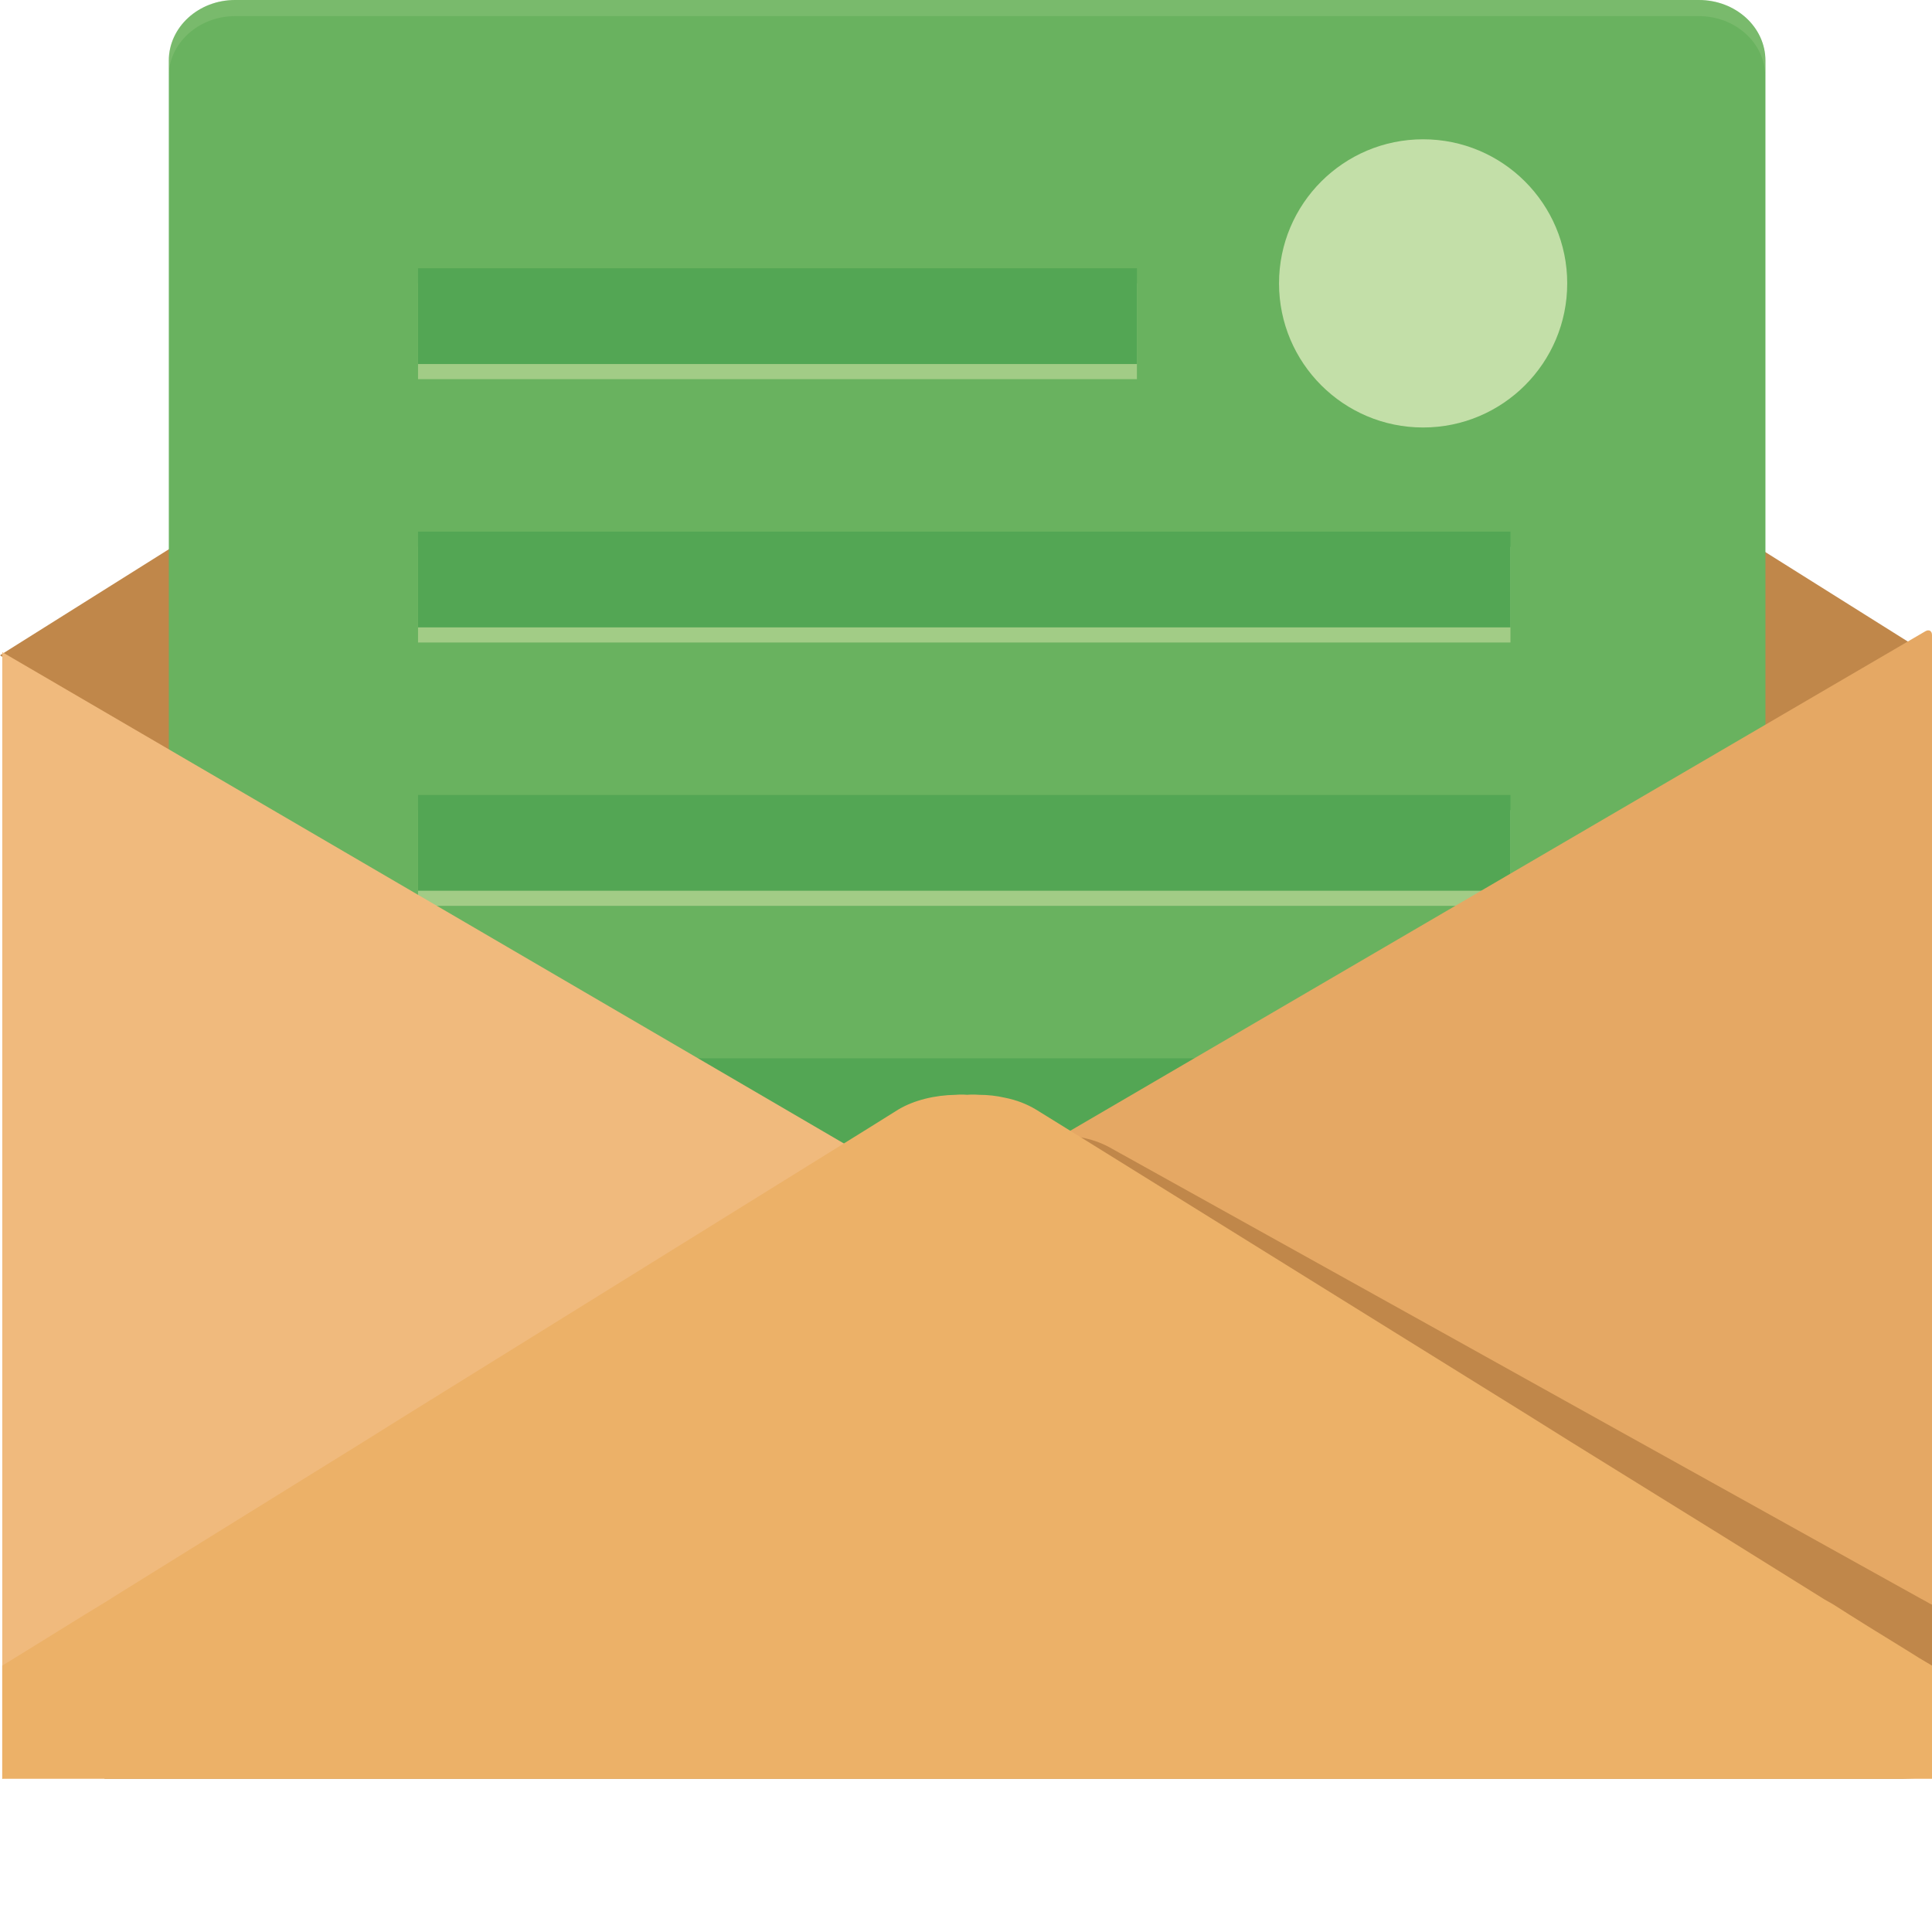
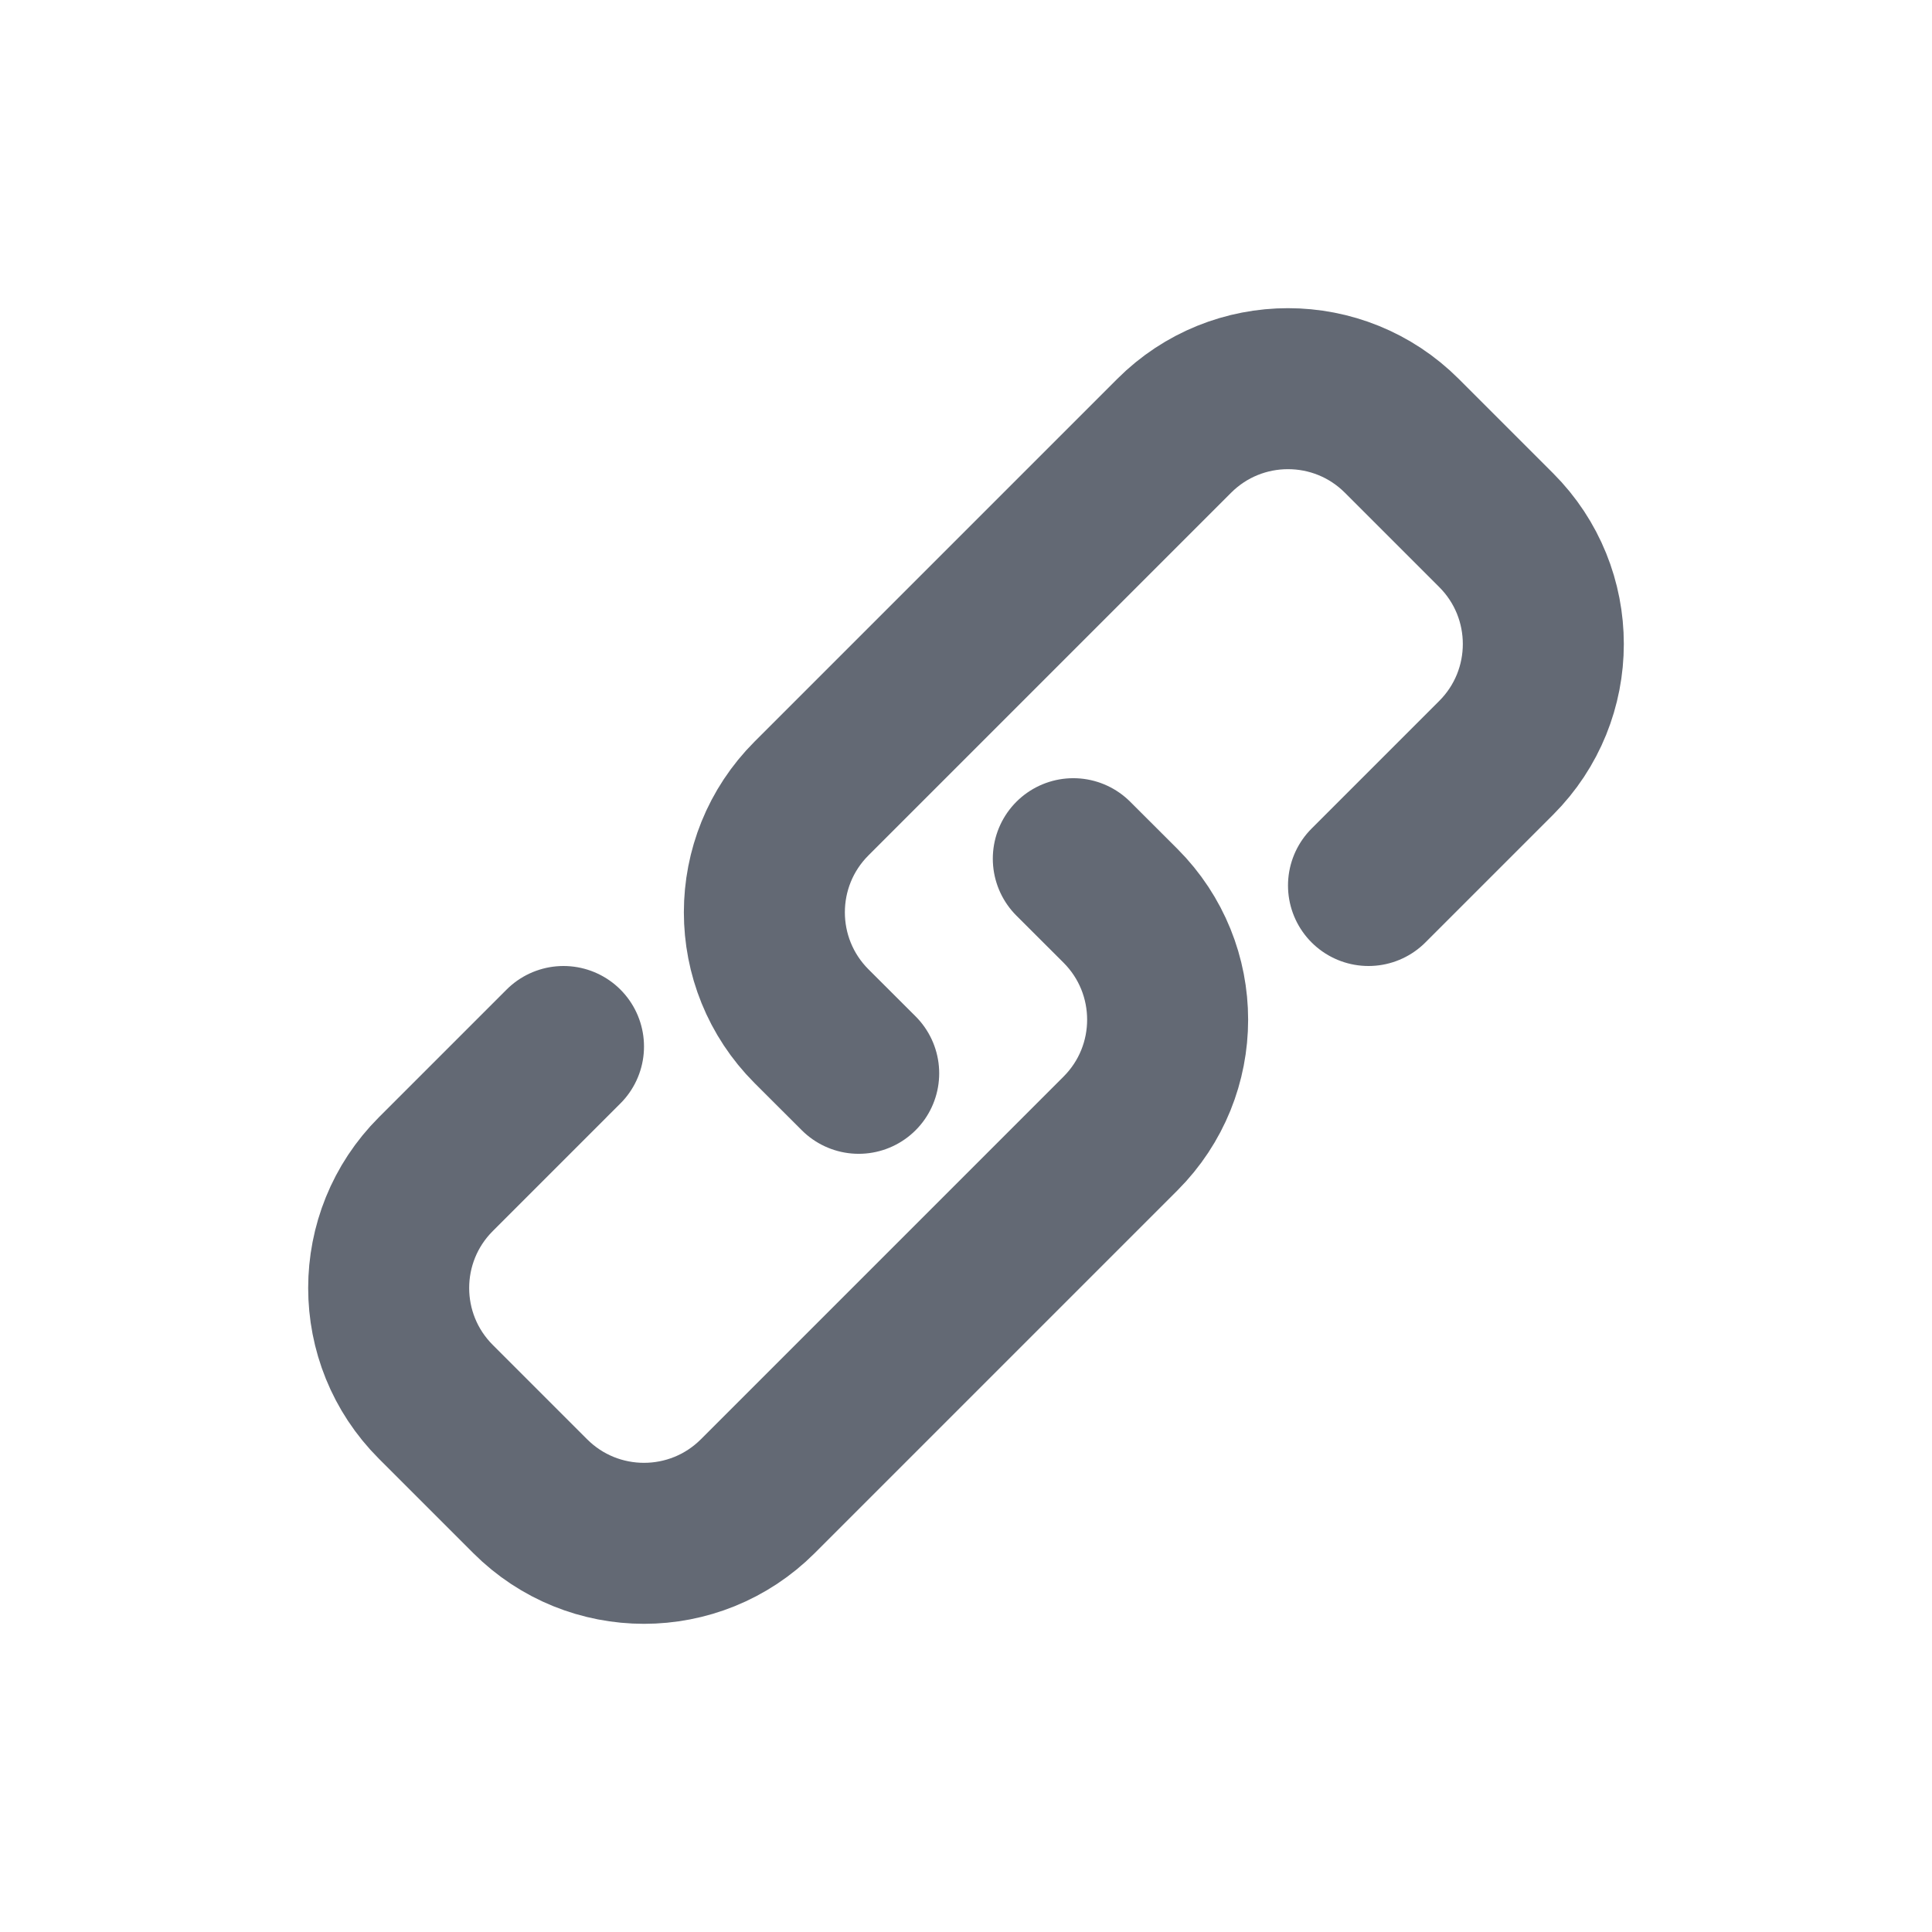
- <svg xmlns="http://www.w3.org/2000/svg" version="1.1" id="_x36_" viewBox="0 0 512 512" xml:space="preserve">
-   <g>
-     <polygon style="fill:#C0874A;" points="511.401,173.663 502.513,179.269 458.244,207.066 268.606,326.073 266.213,327.652    265.699,327.968 256.043,334.048 255.701,334.207 247.753,329.232 246.299,328.284 66.659,215.516 54.439,207.856 0.598,174.057    0,173.663 54.439,139.469 249.548,16.988 261.854,16.988 458.244,140.258 464.74,144.365  " />
-     <path style="fill:#69B25F;" d="M467.859,16.065v383.862c0,8.807-7.88,15.985-17.641,15.985H62.29   c-9.671,0-17.551-7.178-17.551-15.985V16.065C44.739,7.176,52.619,0,62.29,0h387.928C459.978,0,467.859,7.176,467.859,16.065z" />
-     <g>
-       <g>
-         <rect x="110.787" y="75.101" style="fill:#A2CC86;" width="190.508" height="25.378" />
-         <rect x="110.787" y="71.093" style="fill:#53A654;" width="190.508" height="25.378" />
-       </g>
-       <g>
-         <rect x="110.787" y="214.682" style="fill:#A2CC86;" width="289.501" height="25.378" />
-         <rect x="110.787" y="210.675" style="fill:#53A654;" width="289.501" height="25.378" />
-       </g>
-       <g>
-         <rect x="110.787" y="284.473" style="fill:#A2CC86;" width="289.501" height="25.378" />
-         <rect x="110.787" y="280.466" style="fill:#53A654;" width="289.501" height="25.378" />
-       </g>
-       <g>
-         <rect x="110.787" y="144.891" style="fill:#A2CC86;" width="289.501" height="25.378" />
-         <rect x="110.787" y="140.884" style="fill:#53A654;" width="289.501" height="25.378" />
-       </g>
-     </g>
-     <polygon style="fill:#F0BA7D;" points="256.299,322.118 253.308,323.881 195.45,357.662 188.356,361.847 12.392,464.583    0.598,471.413 0.598,172.824 71.446,214.169 246.642,316.464 248.009,317.272 256.043,321.971  " />
-     <g>
-       <path style="fill:#E5A864;" d="M510.236,167.293c0.97-0.567,1.764-0.111,1.764,1.013v294.576c0,1.124-0.019,2.027-0.043,2.006    s-0.139-0.103-0.257-0.184c-0.118-0.081-0.291-0.197-0.385-0.257c-0.094-0.061-0.19-0.11-0.214-0.11    c-0.024,0-0.837-0.464-1.807-1.03L265.498,320.993c-0.97-0.566-2.556-1.497-3.524-2.068l-0.839-0.495    c-0.968-0.571-2.452-1.451-3.298-1.956c-0.846-0.505-0.743-1.379,0.229-1.944l6.209-3.604c0.972-0.564,1.825-1.059,1.895-1.099    c0.071-0.04,0.186-0.107,0.257-0.147c0.071-0.04,0.923-0.535,1.895-1.1l5.44-3.161c0.972-0.564,2.56-1.49,3.531-2.057    L510.236,167.293z" />
-     </g>
-     <circle style="opacity:0.68;fill:#EEF3CA;" cx="377.142" cy="75.101" r="38.186" />
-     <path style="fill:#C0874A;" d="M512,425.251v45.808h-0.513l-7.35,0.342H27.689l-0.341-7.094   c8.632-5.896,20.082-13.845,27.518-18.887l1.025-0.684l24.956-17.178l38.97-26.92l11.28-7.777l118.365-81.615l7.947-5.556   c1.88-1.195,4.017-2.222,6.324-2.904c2.735-0.941,5.726-1.539,8.717-1.795c1.025-0.086,1.965-0.171,2.991-0.086   c1.025-0.171,2.052-0.171,3.077-0.171c2.735-0.085,5.385,0.171,7.948,0.683c2.734,0.513,5.213,1.369,7.435,2.564l89.735,49.91   l44.354,24.697l11.538,6.41l41.79,23.245l27.518,15.298c0.77,0.428,1.624,0.855,2.479,1.368   C511.487,424.995,511.743,425.166,512,425.251z" />
-     <path style="fill:#ECB168;" d="M512,441.404v29.997H0.598v-29.997c8.974-5.471,20.768-12.905,28.459-17.52l1.025-0.684   l25.724-15.98l40.252-24.955l11.623-7.264l122.125-75.805l8.204-5.127c4.273-2.564,9.828-3.846,15.298-3.932   c1.025-0.086,1.965-0.086,2.991,0c1.026-0.086,2.051-0.086,3.077,0c2.393,0,4.701,0.257,6.923,0.769   c3.077,0.599,5.896,1.71,8.29,3.163l11.879,7.349l75.377,46.834l43.073,26.75l11.196,7.007l40.68,25.212l26.748,16.665   c0.77,0.428,1.539,0.854,2.393,1.367c5.47,3.505,12.477,7.864,19.058,11.88C507.385,438.669,509.778,440.122,512,441.404z" />
-     <path style="opacity:0.2;fill:#BADB9E;" d="M467.816,16.066v4.273c0-8.887-7.863-16.066-17.605-16.066H62.301   c-9.656,0-17.604,7.178-17.604,16.066v-4.273C44.696,7.178,52.645,0,62.301,0h387.911C459.953,0,467.816,7.178,467.816,16.066z" />
+ <svg xmlns="http://www.w3.org/2000/svg" width="800px" height="800px" viewBox="0 0 24 24" fill="none">
+   <g id="SVGRepo_bgCarrier" stroke-width="0" />
+   <g id="SVGRepo_tracerCarrier" stroke-linecap="round" stroke-linejoin="round" />
+   <g id="SVGRepo_iconCarrier">
+     <path d="M10.667 13.333L10.081 12.748C9.3 11.966 9.3 10.7 10.081 9.919L14.586 5.414C15.367 4.633 16.633 4.633 17.414 5.414L18.586 6.586C19.367 7.367 19.367 8.633 18.586 9.414L17 11M13.333 10.667L13.919 11.252C14.7 12.034 14.7 13.3 13.919 14.081L9.414 18.586C8.633 19.367 7.367 19.367 6.586 18.586L5.414 17.414C4.633 16.633 4.633 15.367 5.414 14.586L7 13" stroke="#636974" stroke-width="2" stroke-linecap="round" stroke-linejoin="round" />
  </g>
</svg>
